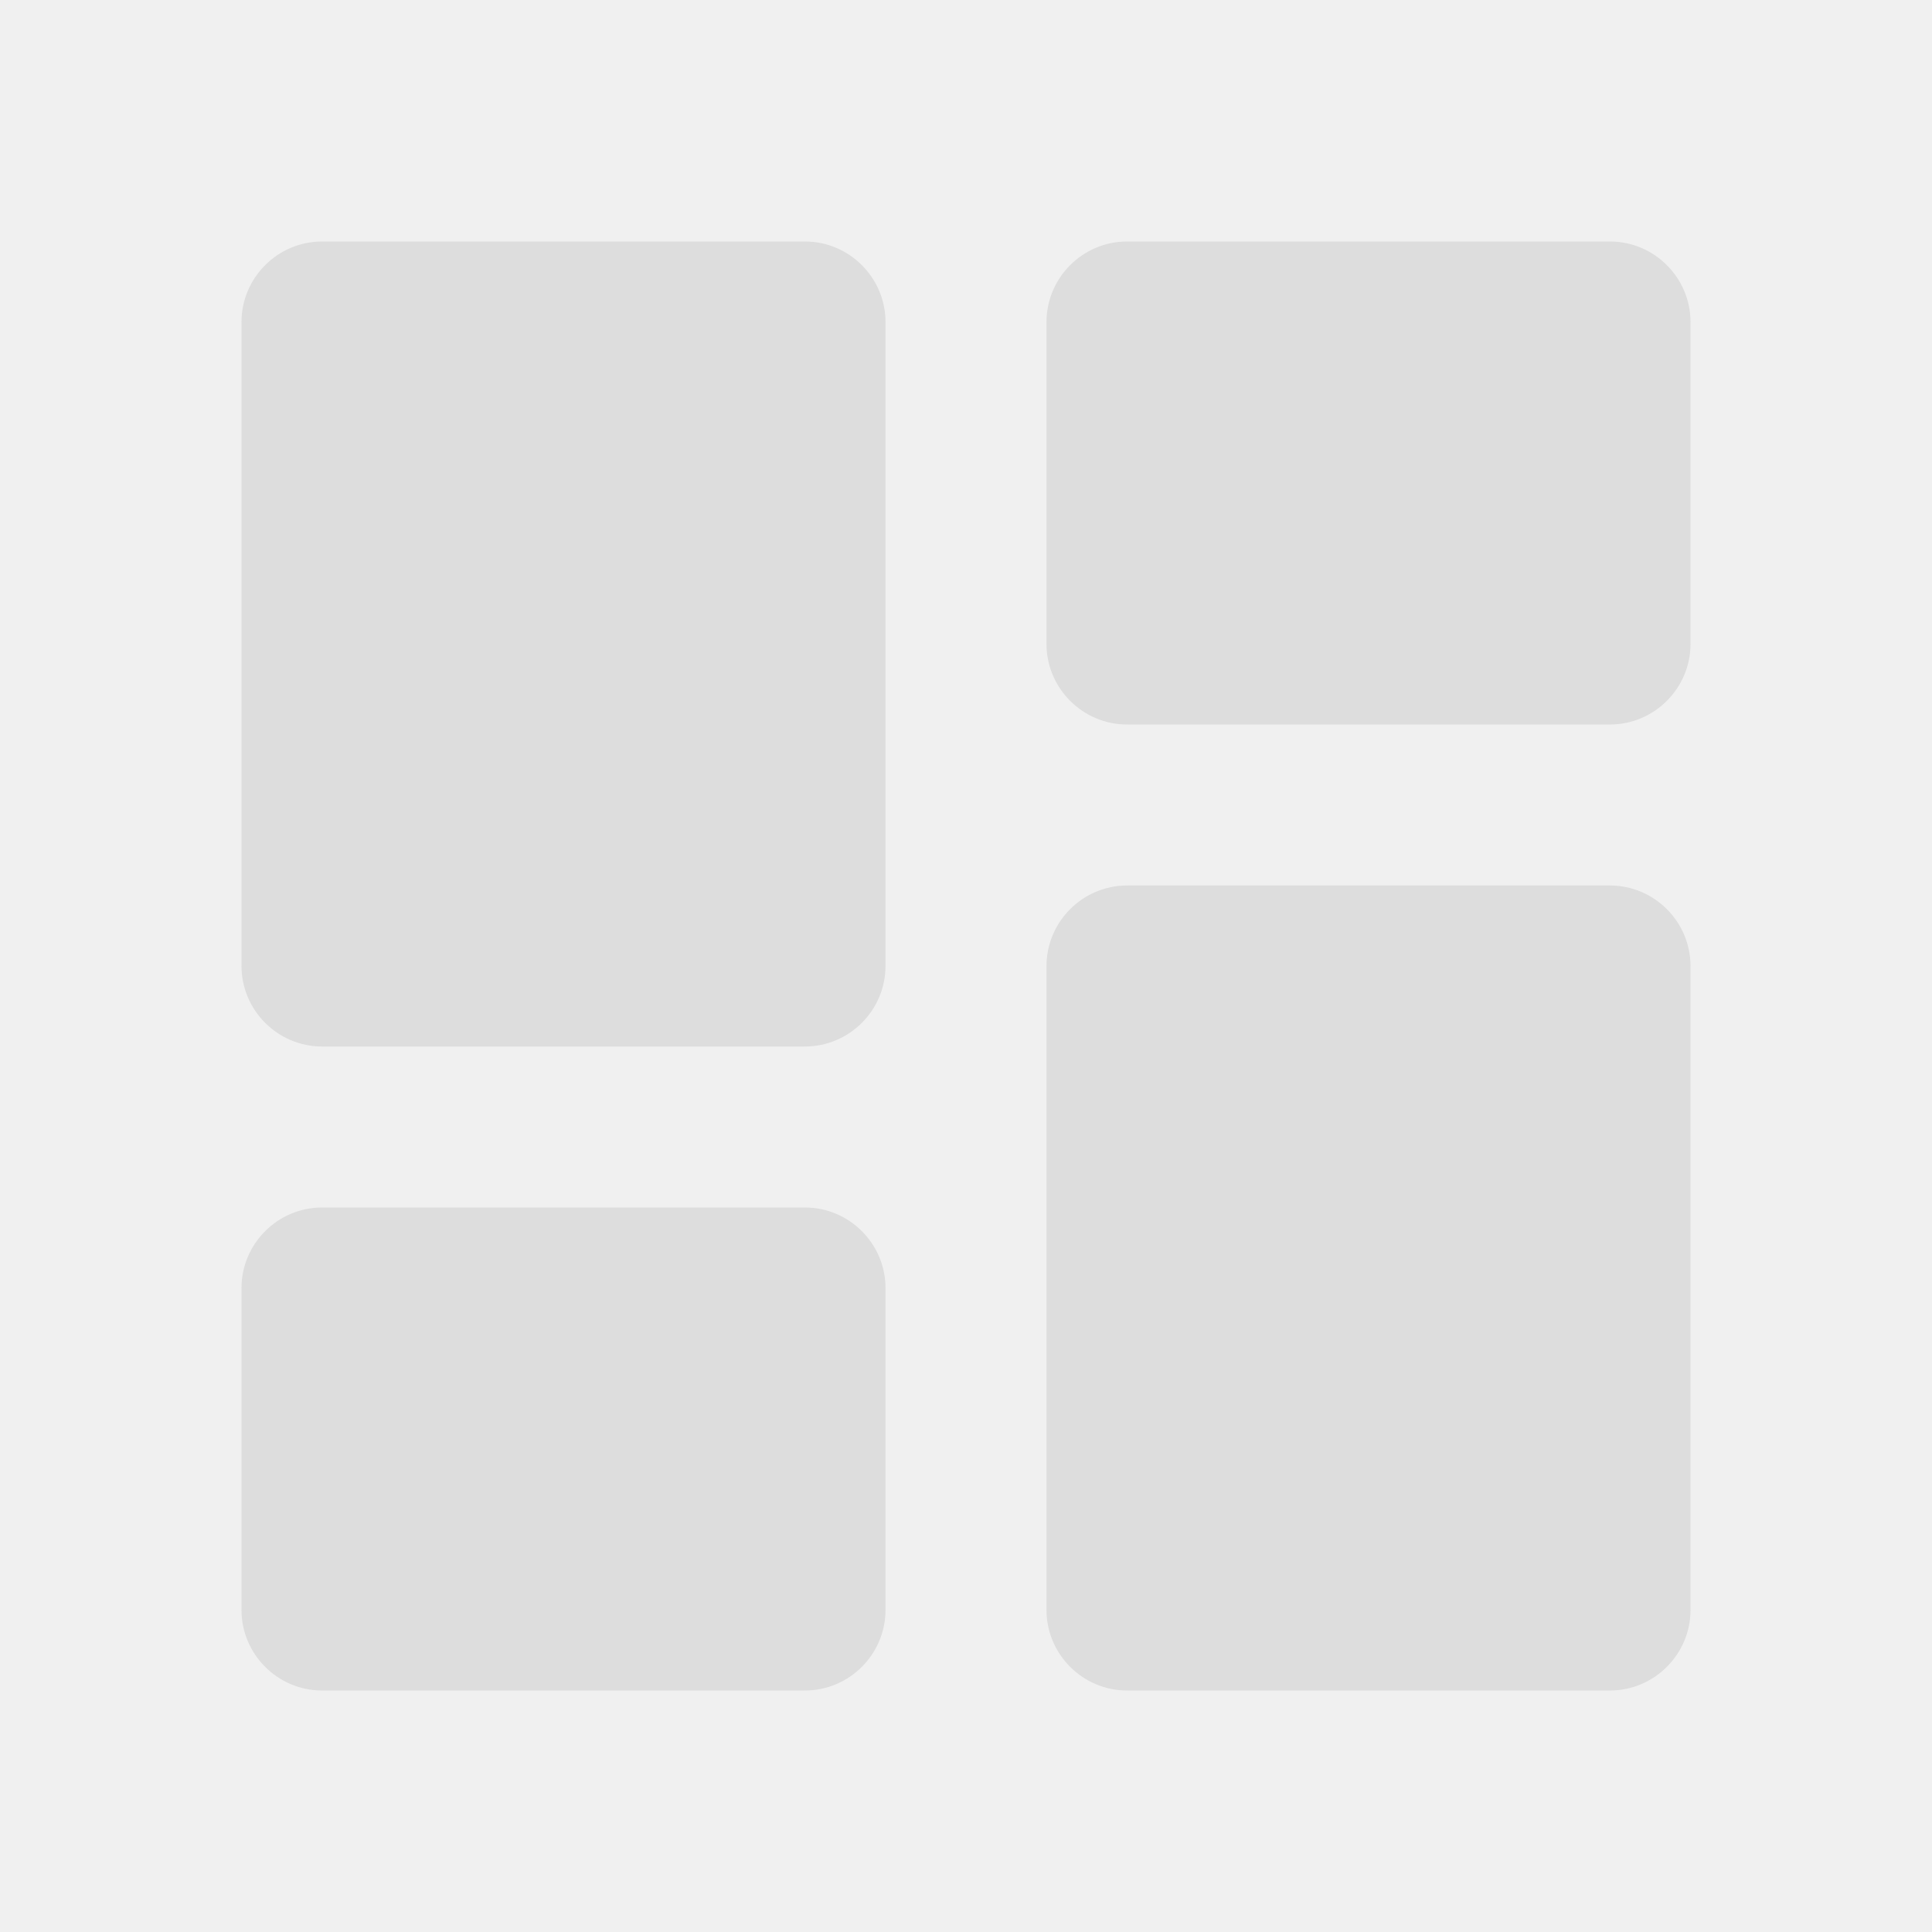
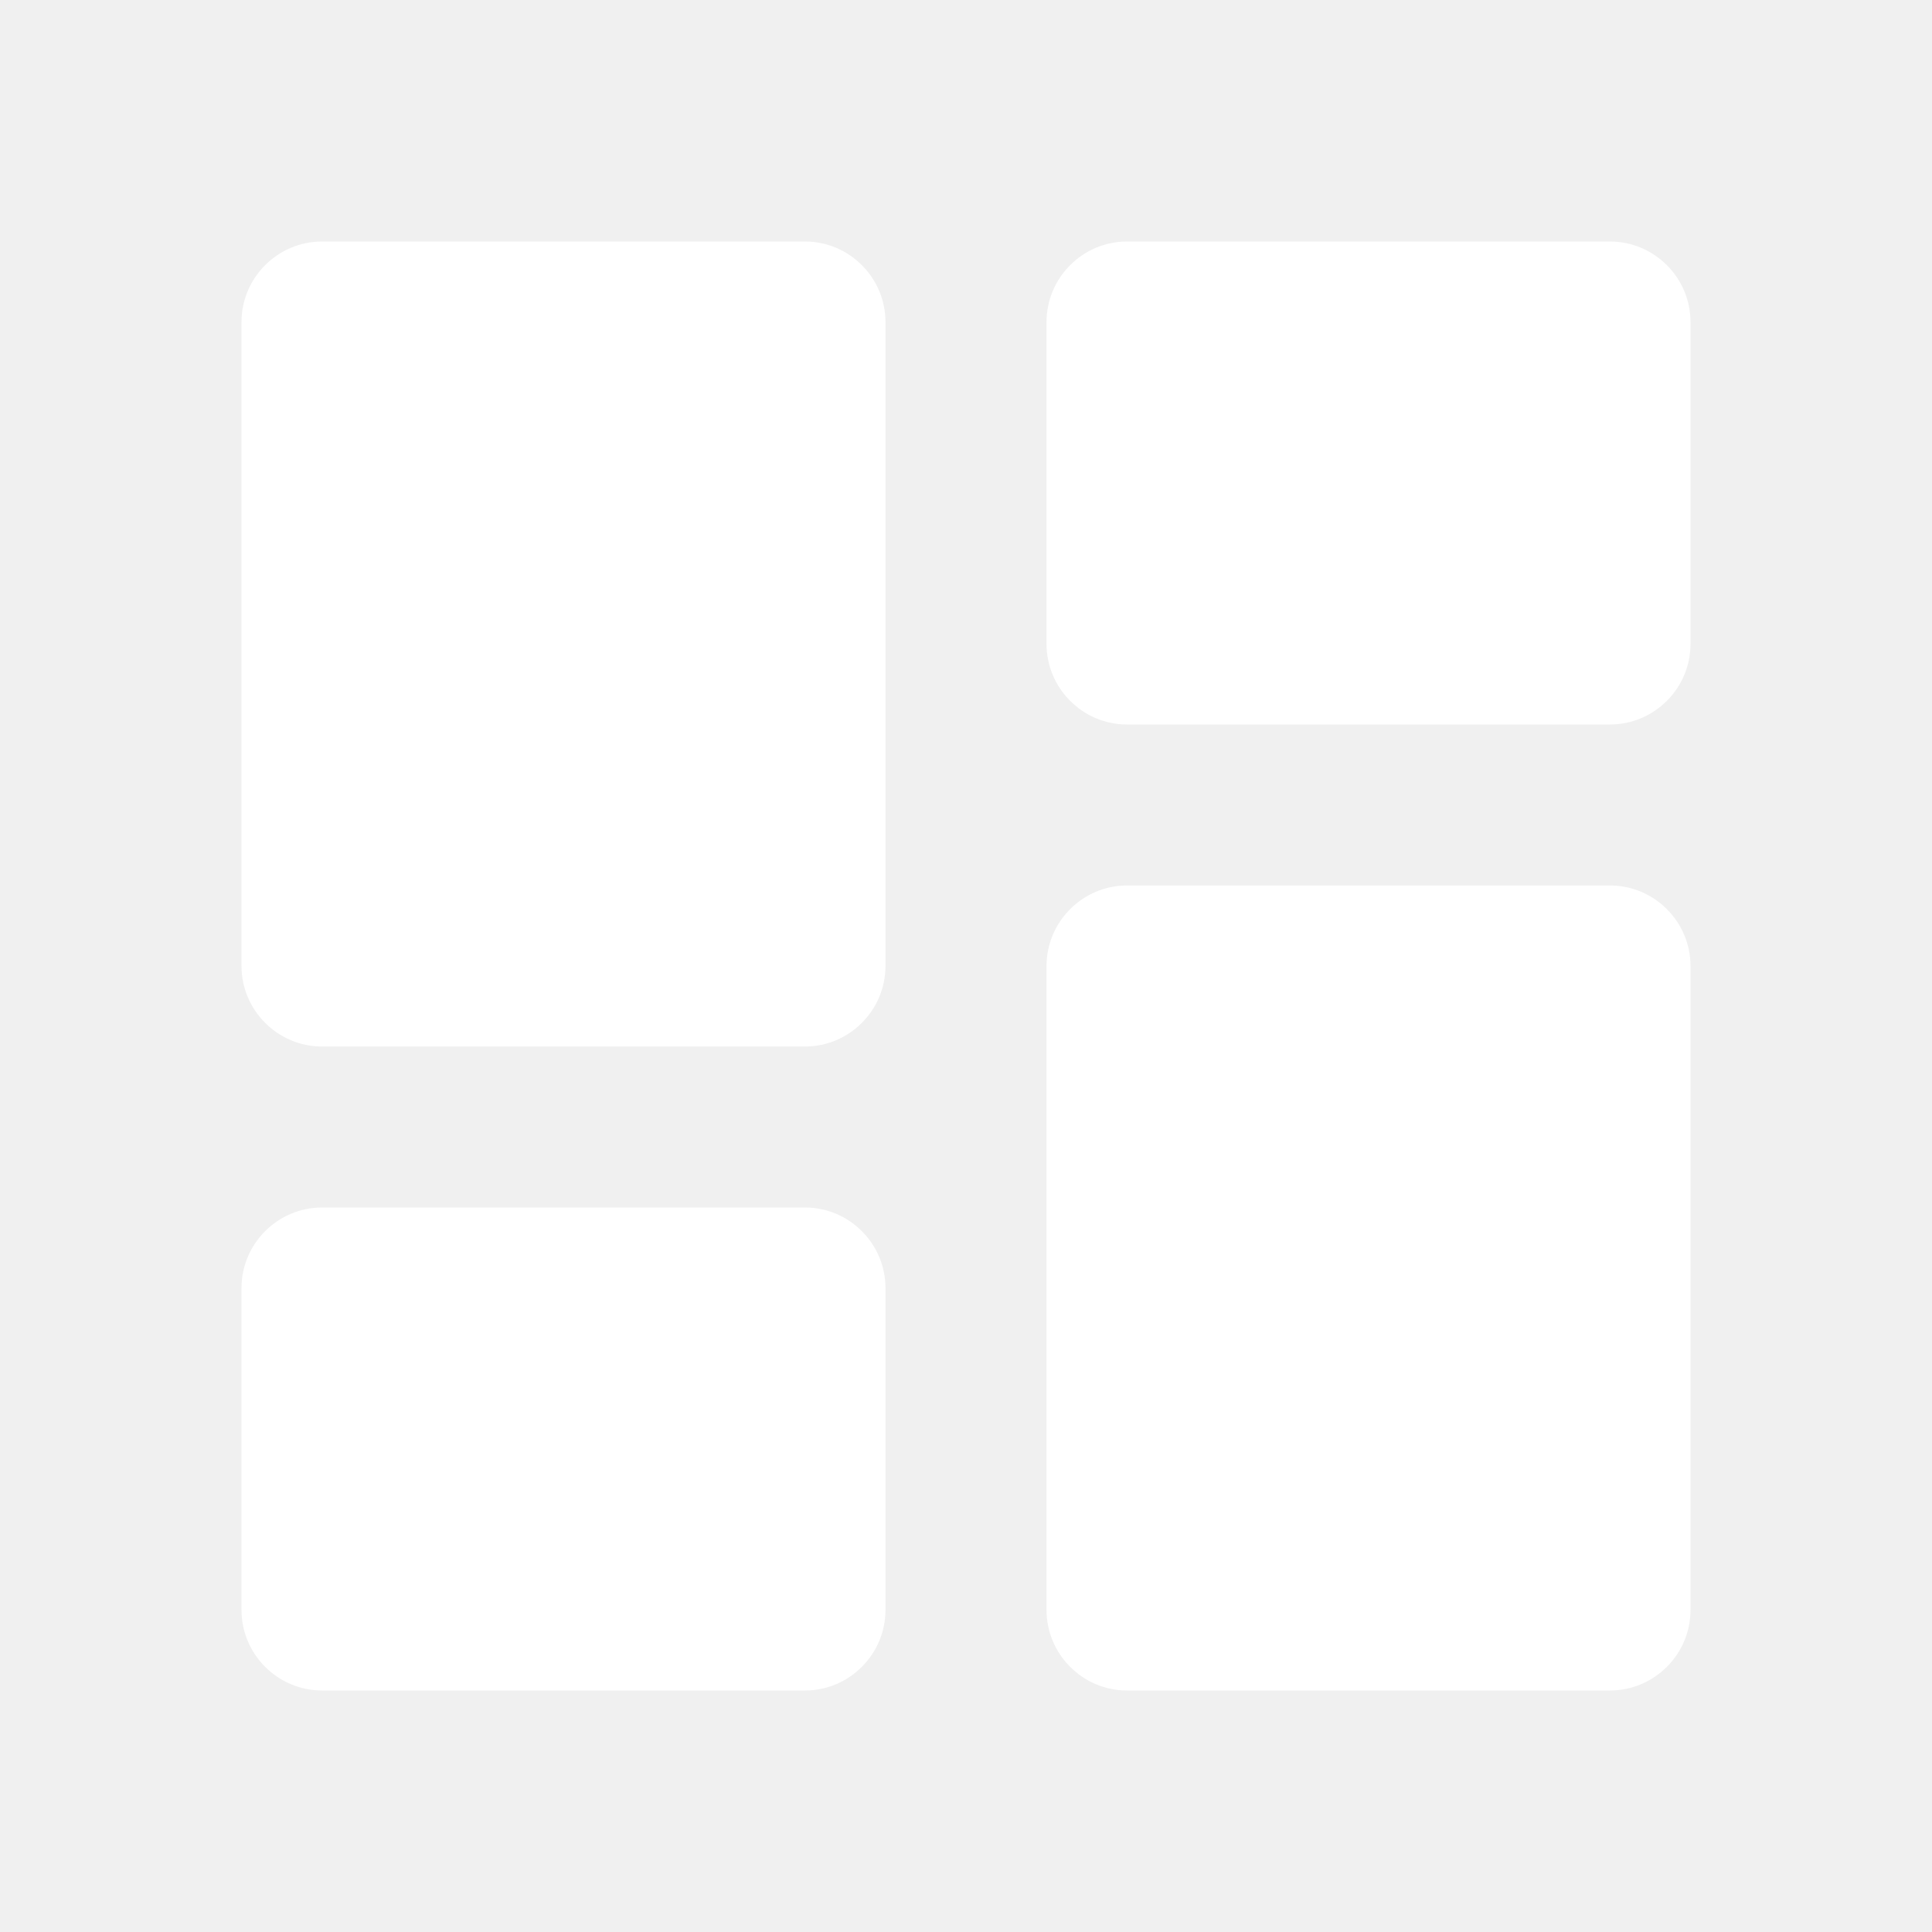
- <svg xmlns="http://www.w3.org/2000/svg" width="24" height="24" viewBox="0 0 24 24" fill="none">
-   <path d="M4 13H10C10.55 13 11 12.55 11 12V4C11 3.45 10.55 3 10 3H4C3.45 3 3 3.45 3 4V12C3 12.55 3.45 13 4 13ZM4 21H10C10.55 21 11 20.55 11 20V16C11 15.45 10.55 15 10 15H4C3.45 15 3 15.45 3 16V20C3 20.55 3.45 21 4 21ZM14 21H20C20.55 21 21 20.55 21 20V12C21 11.45 20.55 11 20 11H14C13.45 11 13 11.45 13 12V20C13 20.55 13.45 21 14 21ZM13 4V8C13 8.55 13.45 9 14 9H20C20.55 9 21 8.55 21 8V4C21 3.45 20.55 3 20 3H14C13.45 3 13 3.45 13 4Z" fill="#DDDDDD" />
+ <svg xmlns="http://www.w3.org/2000/svg" width="28" height="28" viewBox="0 0 28 28" fill="none">
+   <path d="M4.667 15.167H11.667C12.308 15.167 12.833 14.642 12.833 14V4.667C12.833 4.025 12.308 3.5 11.667 3.5H4.667C4.025 3.5 3.5 4.025 3.5 4.667V14C3.5 14.642 4.025 15.167 4.667 15.167ZM4.667 24.5H11.667C12.308 24.5 12.833 23.975 12.833 23.333V18.667C12.833 18.025 12.308 17.5 11.667 17.5H4.667C4.025 17.5 3.5 18.025 3.5 18.667V23.333C3.5 23.975 4.025 24.5 4.667 24.5ZM16.333 24.5H23.333C23.975 24.5 24.5 23.975 24.5 23.333V14C24.5 13.358 23.975 12.833 23.333 12.833H16.333C15.692 12.833 15.167 13.358 15.167 14V23.333C15.167 23.975 15.692 24.5 16.333 24.5ZM15.167 4.667V9.333C15.167 9.975 15.692 10.5 16.333 10.5H23.333C23.975 10.5 24.5 9.975 24.5 9.333V4.667C24.5 4.025 23.975 3.5 23.333 3.5H16.333C15.692 3.5 15.167 4.025 15.167 4.667Z" fill="white" />
</svg>
